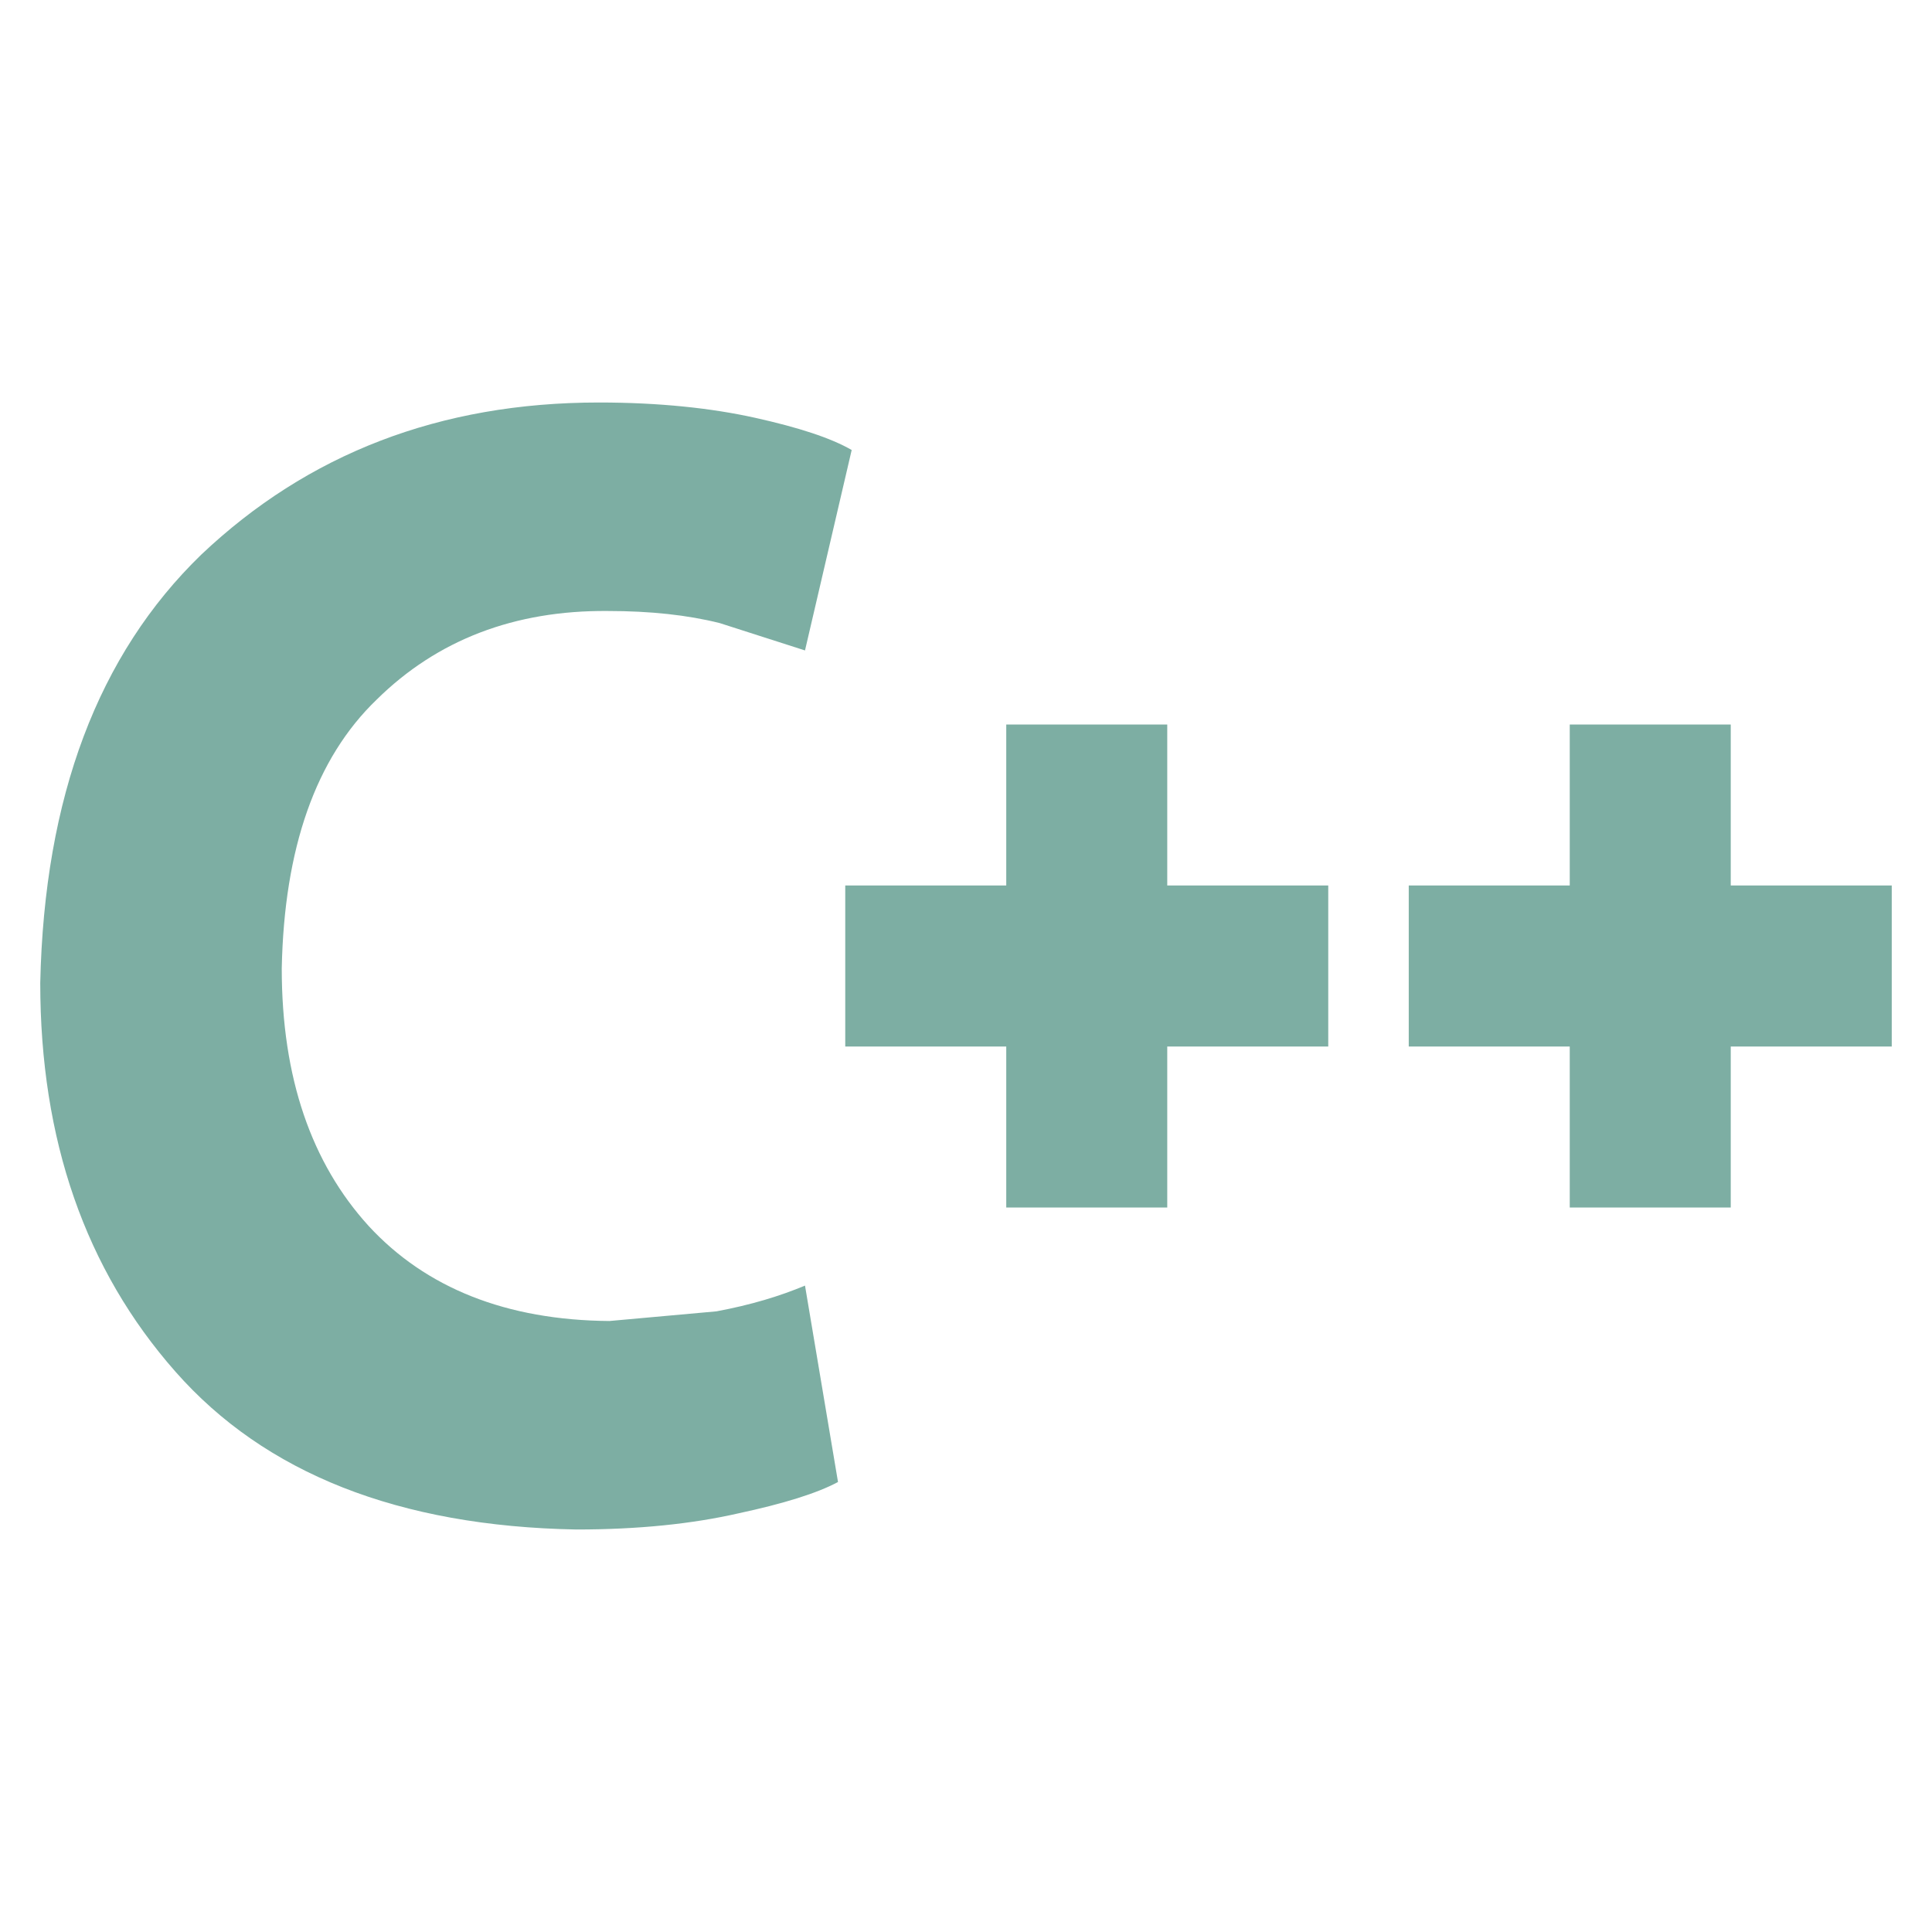
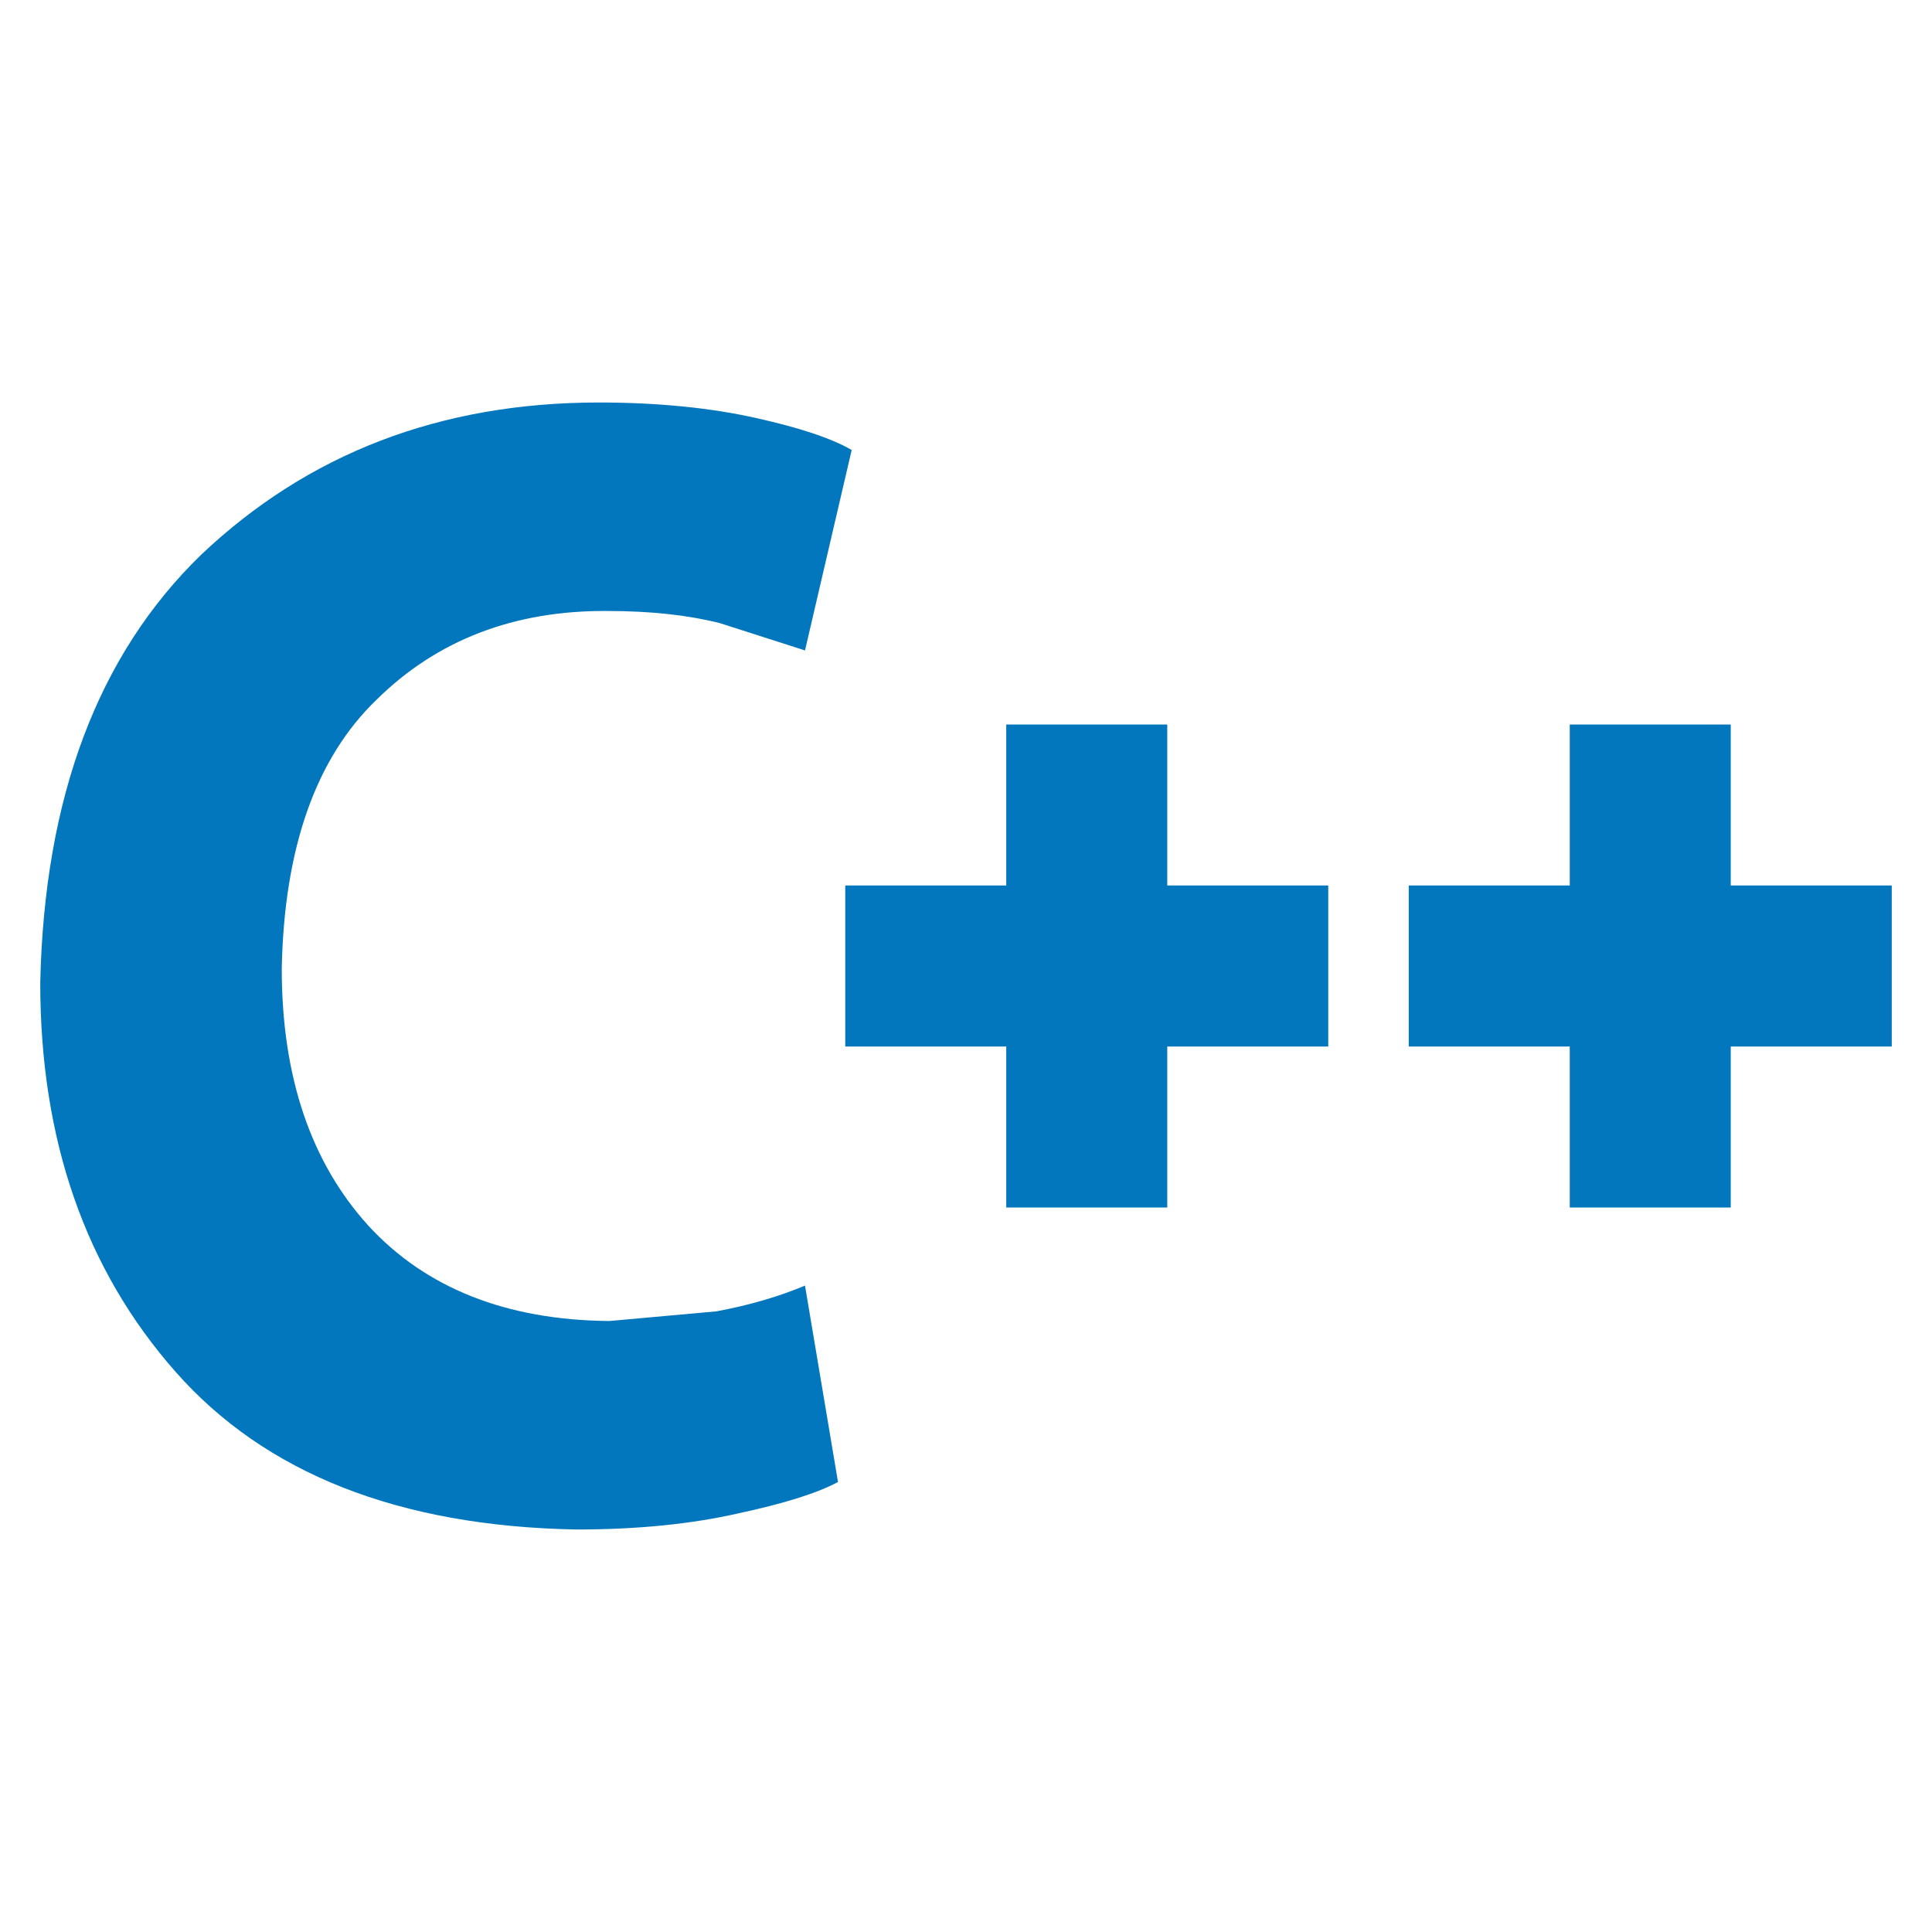
- <svg xmlns="http://www.w3.org/2000/svg" version="1.1" viewBox="0 0 24 24">
-   <path d="m10 15.97.41 2.44c-.26.14-.68.27-1.24.39-.57.13-1.24.2-2.01.2-2.21-.04-3.87-.7-4.98-1.96-1.12-1.27-1.68-2.88-1.68-4.83.05-2.31.72-4.08 2-5.32 1.32-1.25 2.96-1.89 4.94-1.89.75 0 1.4.07 1.94.19s.94.25 1.2.4l-.58 2.49-1.06-.34c-.4-.1-.86-.15-1.39-.15-1.16-.01-2.12.36-2.87 1.1-.76.73-1.15 1.85-1.18 3.34 0 1.36.37 2.42 1.08 3.2.71.77 1.71 1.17 2.99 1.18l1.33-.12c.43-.08.79-.19 1.1-.32m.5-4.97h2v-2h2v2h2v2h-2v2h-2v-2h-2v-2m7 0h2v-2h2v2h2v2h-2v2h-2v-2h-2z" style="fill:#7daea3" />
+ <svg xmlns="http://www.w3.org/2000/svg" viewBox="0 0 24 24">
+   <path d="m10 15.97.41 2.44c-.26.14-.68.27-1.24.39-.57.13-1.24.2-2.01.2-2.21-.04-3.87-.7-4.98-1.96C1.06 15.77.5 14.16.5 12.21c.05-2.31.72-4.08 2-5.32C3.82 5.64 5.46 5 7.44 5c.75 0 1.4.07 1.94.19s.94.25 1.2.4L10 8.08l-1.06-.34c-.4-.1-.86-.15-1.39-.15-1.16-.01-2.12.36-2.87 1.1-.76.73-1.15 1.85-1.18 3.34 0 1.36.37 2.42 1.08 3.2.71.77 1.71 1.17 2.99 1.18l1.33-.12c.43-.08.79-.19 1.1-.32m.5-4.97h2V9h2v2h2v2h-2v2h-2v-2h-2v-2m7 0h2V9h2v2h2v2h-2v2h-2v-2h-2z" style="fill:#0277bd" />
</svg>
